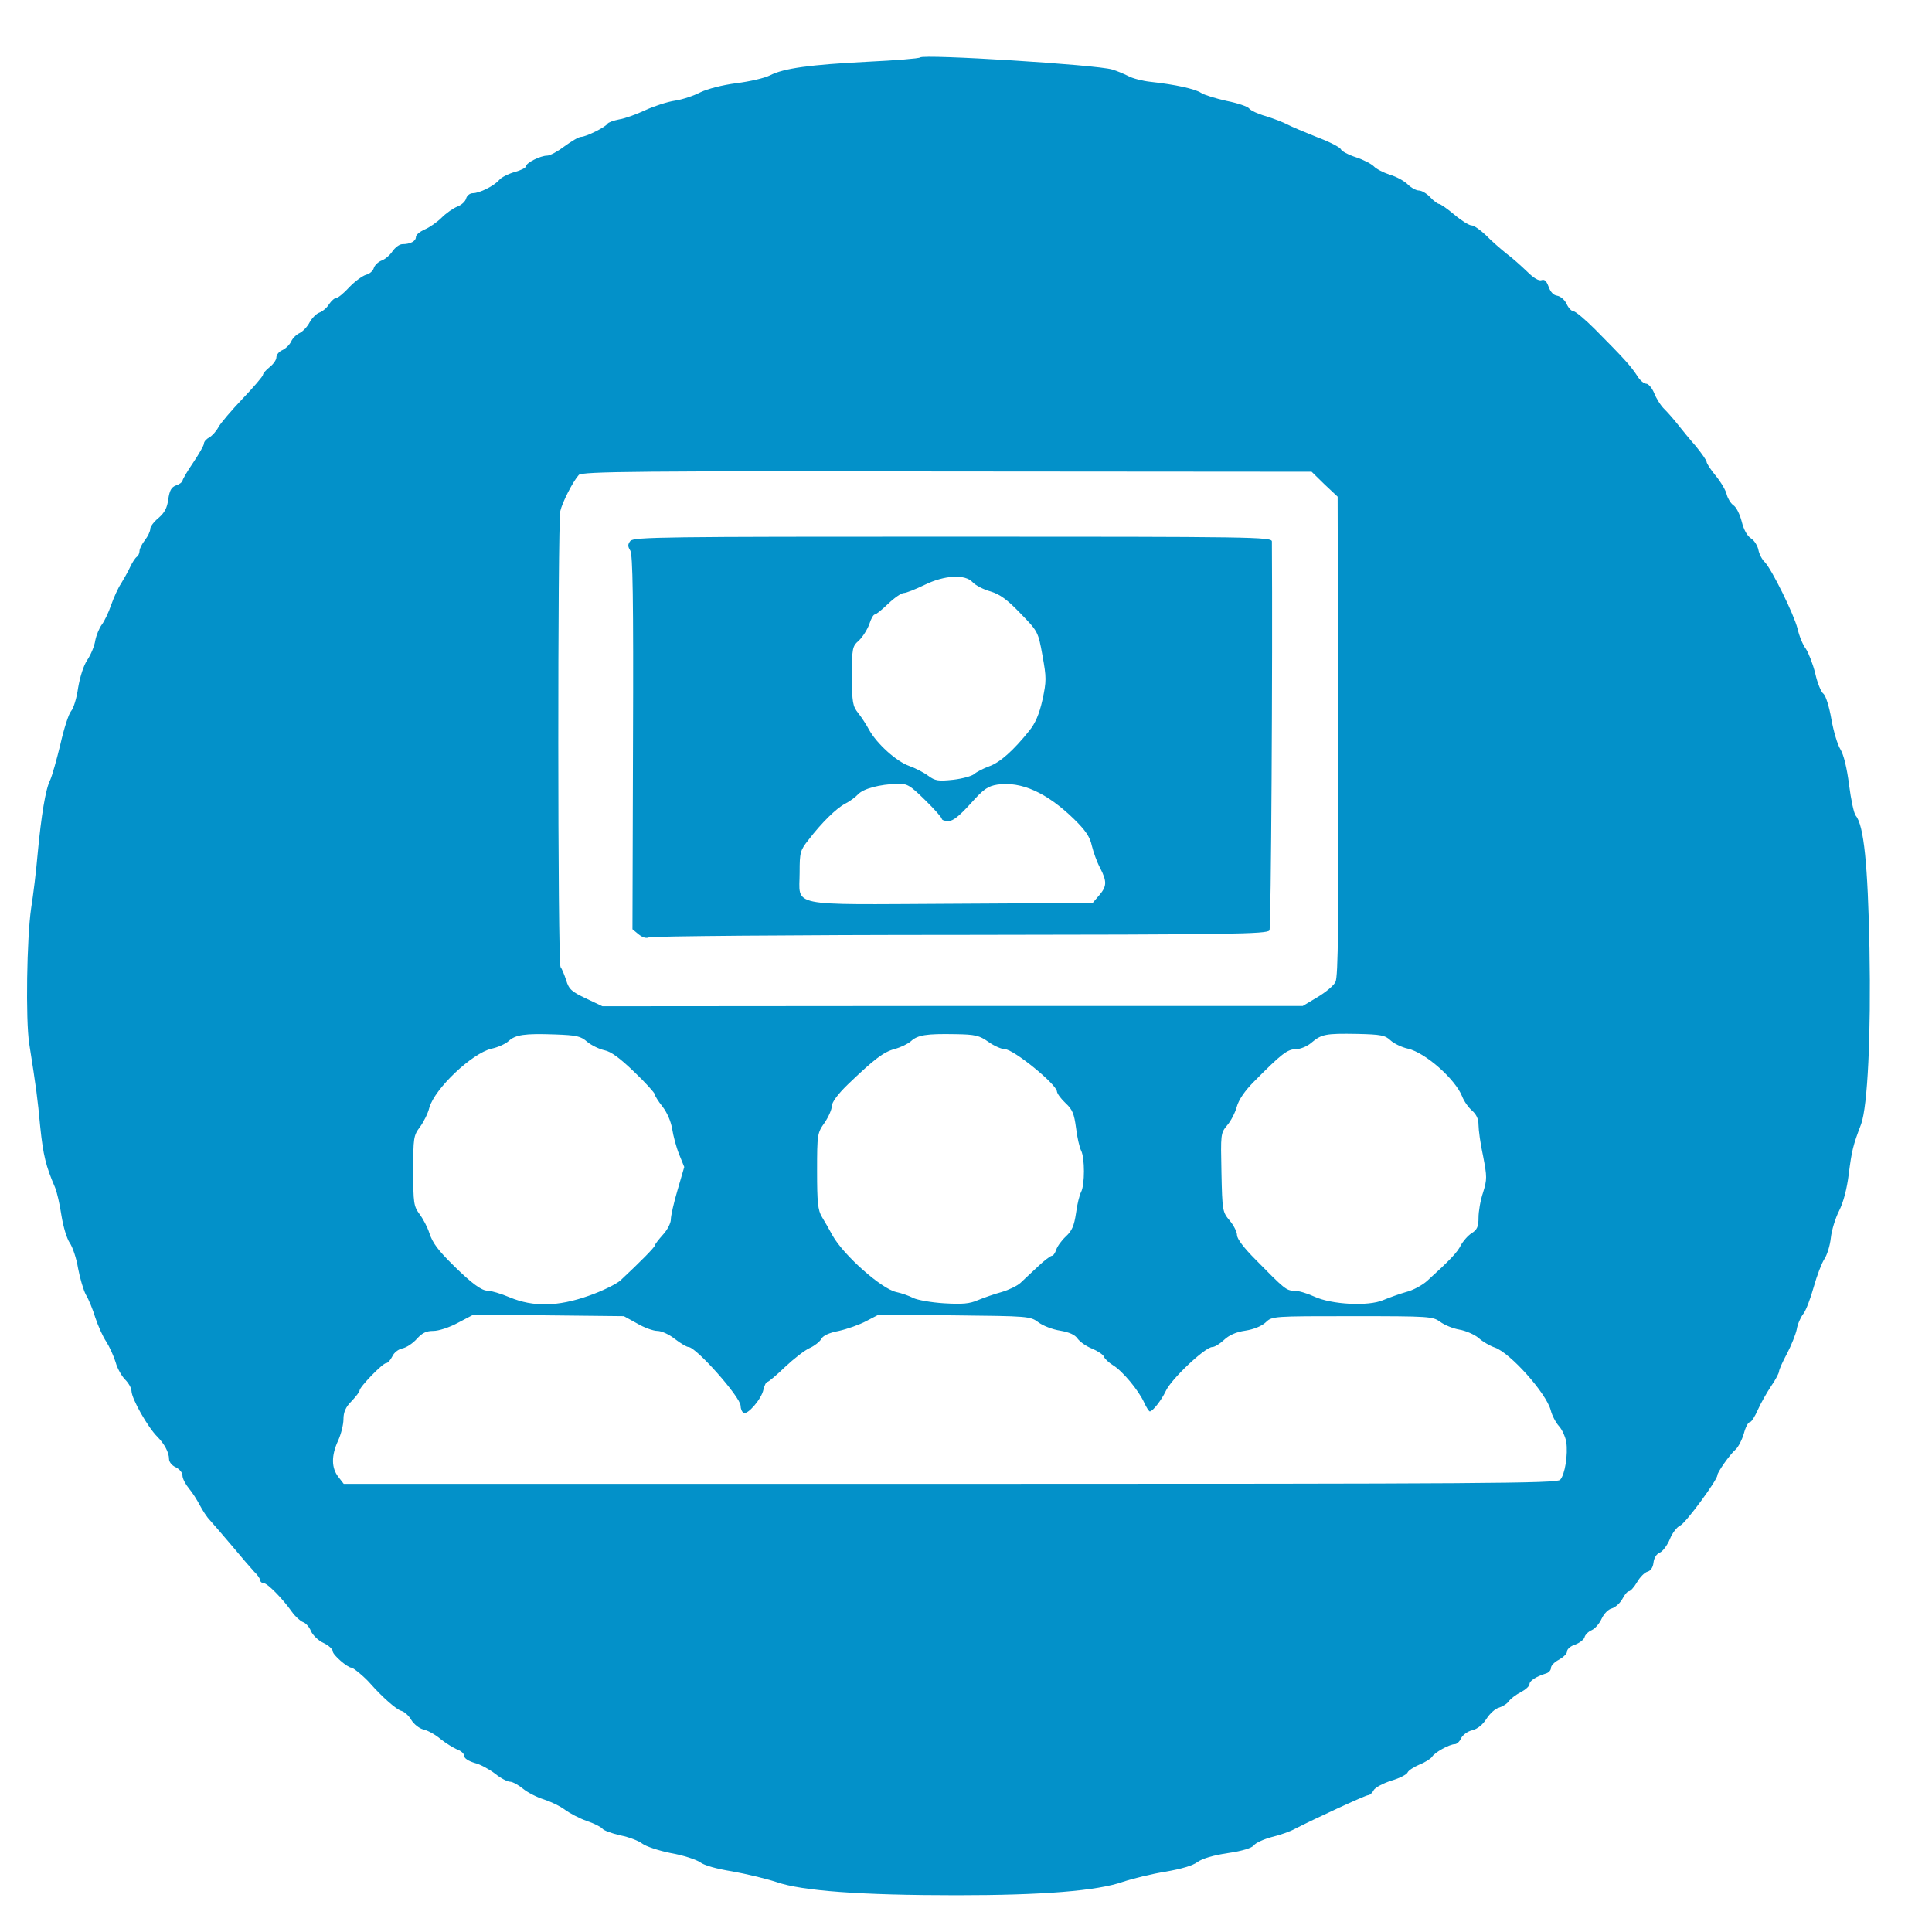
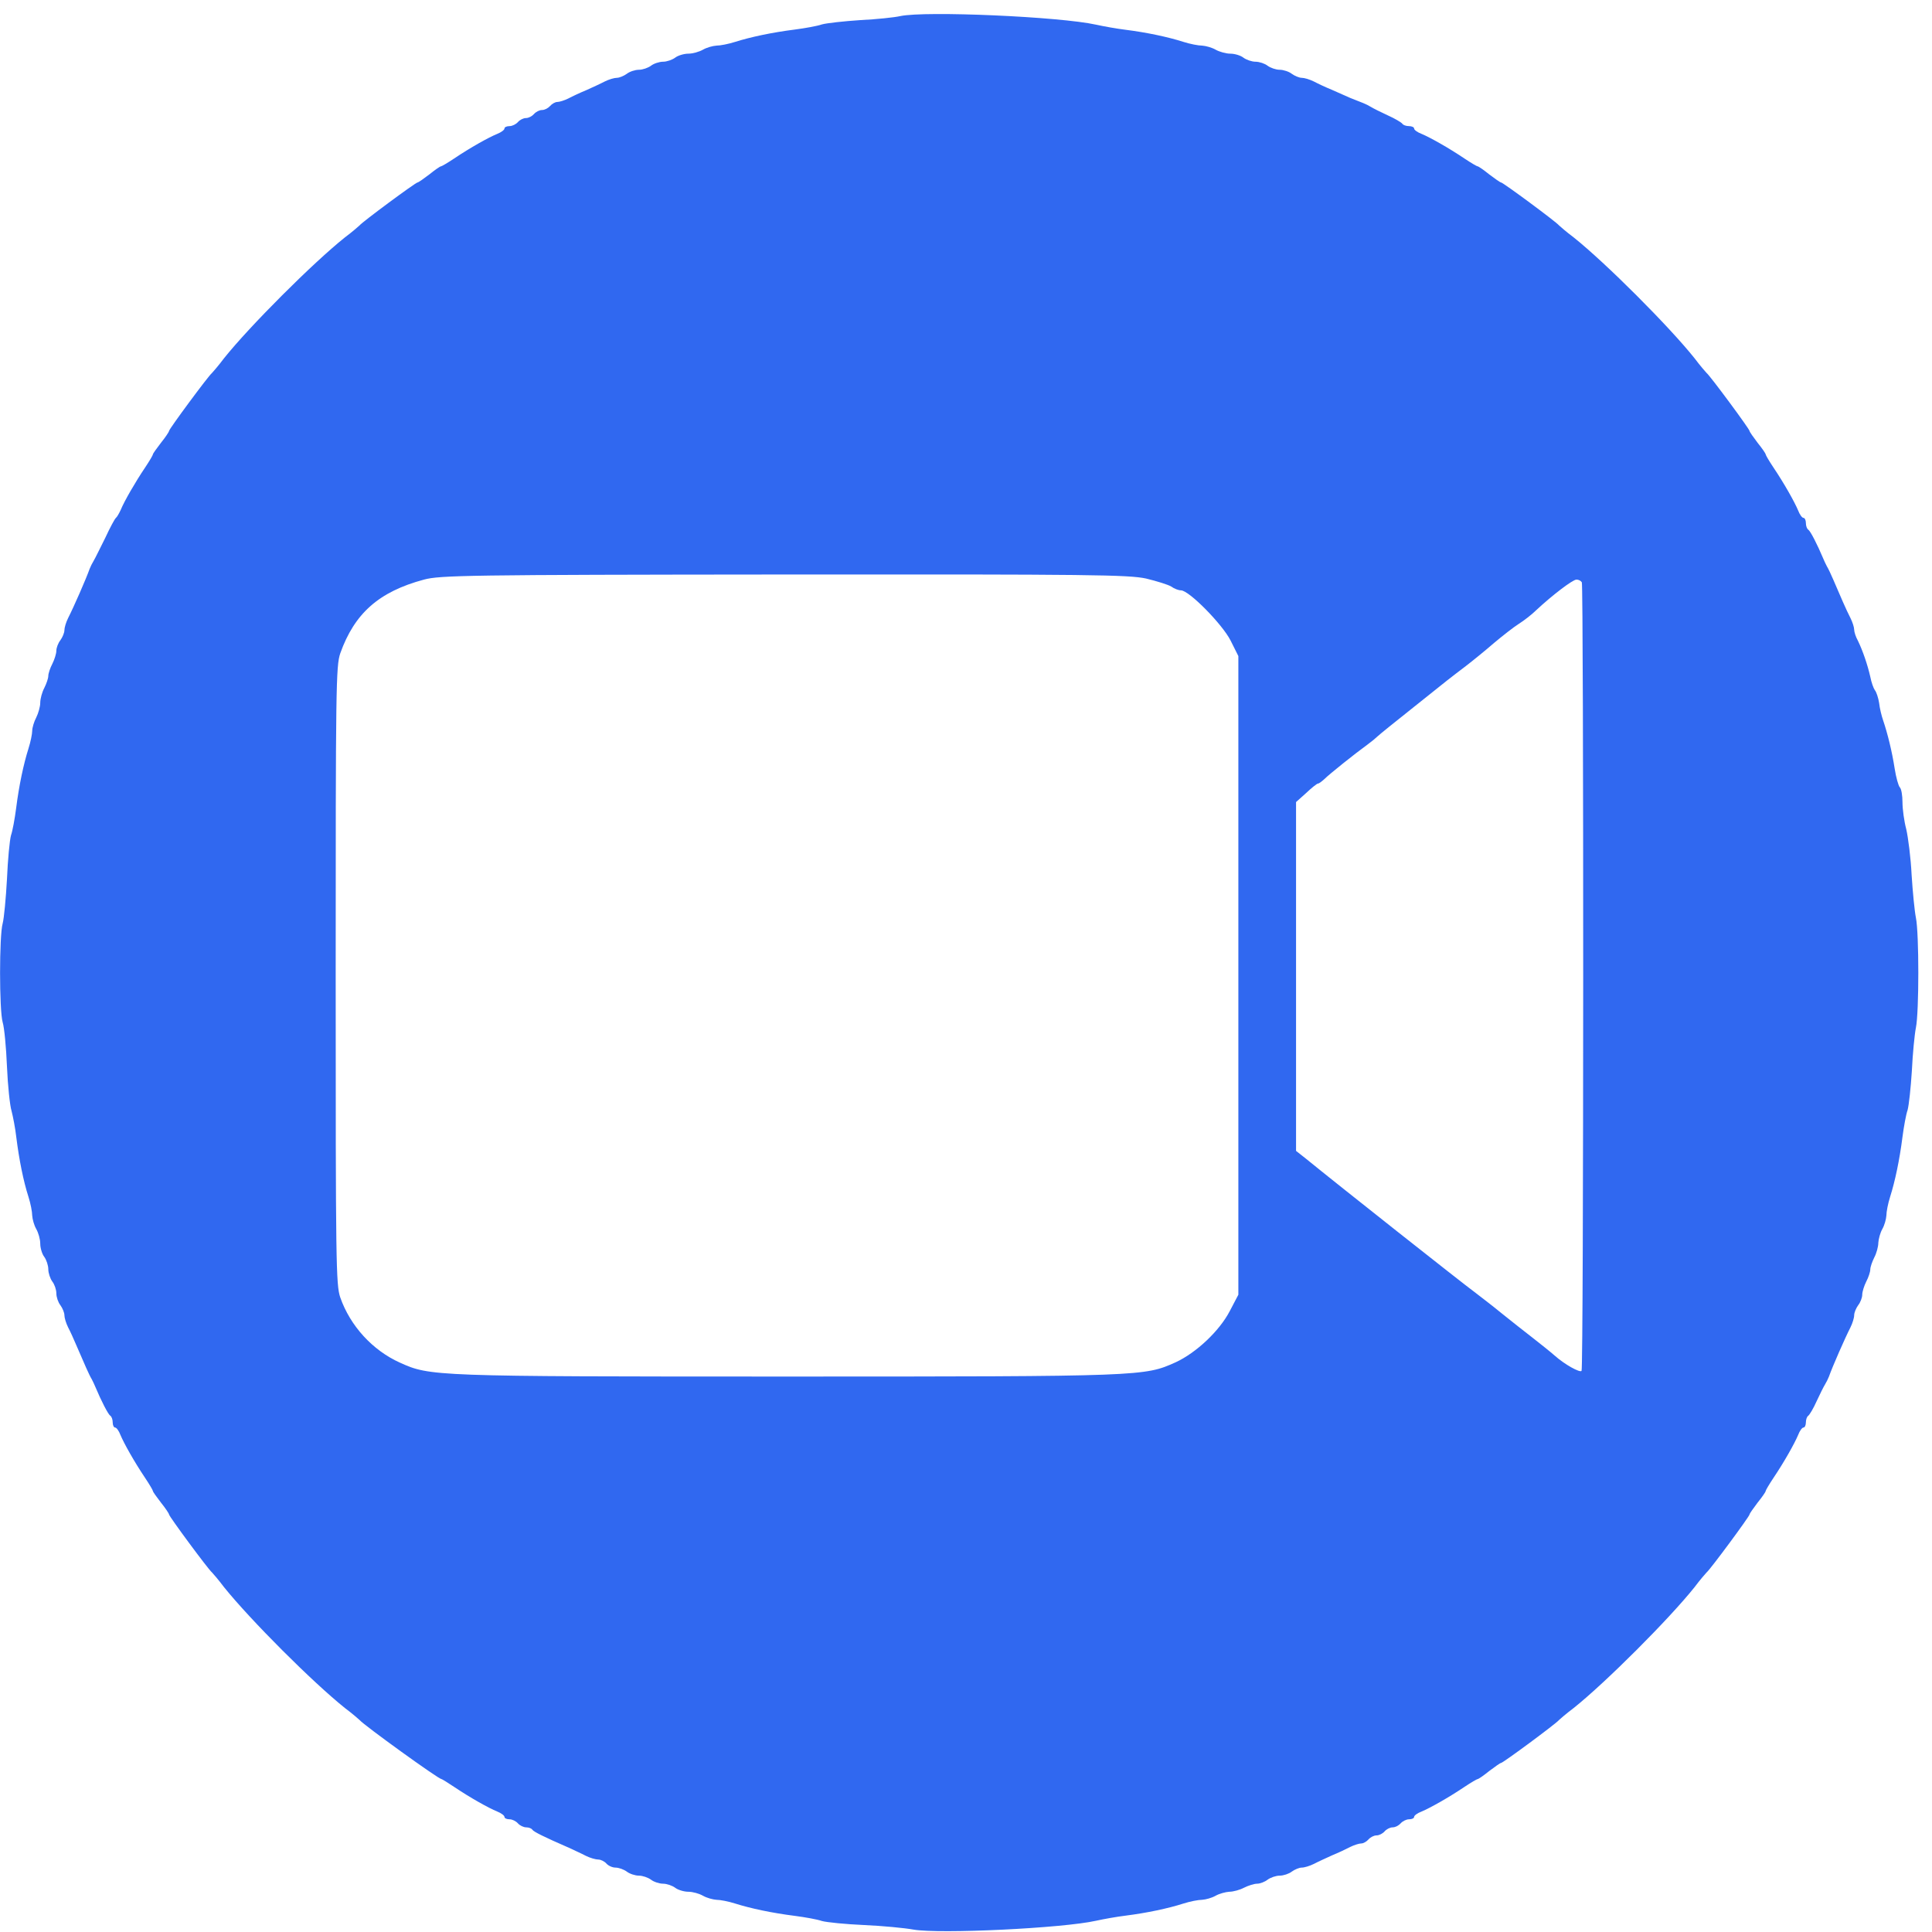
<svg xmlns="http://www.w3.org/2000/svg" version="1.0" width="24px" height="24px" viewBox="0 0 720 720" preserveAspectRatio="xMidYMid meet">
-   <g transform="translate(0,720) scale(0.1,-0.1)" fill="#0391c9" stroke="none">
-     <path d="M3429 6986 c-4 -4 -92 -11 -195 -16 -214 -11 -313 -24 -365 -51 -20 -10 -76 -23 -125 -29 -53 -7 -107 -21 -134 -34 -25 -13 -67 -27 -94 -31 -28 -4 -77 -20 -110 -35 -34 -16 -78 -32 -99 -35 -20 -4 -40 -11 -43 -16 -8 -13 -80 -49 -99 -49 -8 0 -35 -16 -61 -35 -25 -19 -54 -35 -65 -35 -25 0 -79 -27 -79 -40 0 -5 -19 -15 -42 -21 -24 -7 -50 -20 -58 -30 -19 -22 -73 -49 -98 -49 -11 0 -22 -9 -25 -20 -3 -11 -17 -24 -33 -30 -15 -6 -41 -24 -58 -41 -17 -17 -46 -37 -63 -44 -18 -8 -33 -20 -33 -28 0 -16 -21 -27 -51 -27 -10 0 -26 -12 -36 -26 -9 -14 -27 -30 -41 -35 -13 -5 -26 -18 -29 -28 -3 -11 -16 -22 -29 -25 -13 -4 -41 -24 -62 -46 -20 -22 -42 -40 -48 -40 -7 0 -19 -11 -28 -24 -8 -14 -25 -27 -36 -31 -11 -4 -27 -20 -36 -36 -8 -16 -25 -34 -37 -40 -13 -6 -27 -20 -32 -32 -6 -12 -20 -26 -33 -32 -12 -5 -22 -17 -22 -27 0 -9 -11 -25 -25 -36 -14 -11 -25 -24 -25 -29 0 -5 -34 -45 -76 -89 -41 -43 -82 -91 -90 -106 -8 -15 -23 -32 -34 -38 -11 -6 -20 -16 -20 -23 0 -7 -18 -38 -40 -71 -22 -32 -40 -63 -40 -68 0 -4 -11 -13 -24 -17 -18 -7 -24 -19 -29 -52 -4 -32 -14 -50 -36 -69 -17 -14 -31 -32 -31 -41 0 -9 -9 -28 -20 -42 -11 -14 -20 -32 -20 -40 0 -9 -5 -19 -10 -22 -6 -4 -17 -21 -25 -38 -8 -18 -24 -45 -34 -62 -11 -16 -27 -52 -37 -80 -9 -27 -25 -60 -34 -72 -10 -13 -21 -40 -25 -60 -3 -21 -17 -54 -30 -73 -14 -21 -27 -63 -34 -104 -5 -37 -17 -76 -26 -86 -9 -10 -27 -66 -40 -124 -14 -58 -31 -118 -38 -133 -17 -33 -33 -129 -47 -278 -5 -60 -16 -150 -24 -200 -16 -109 -21 -415 -7 -505 26 -165 31 -202 41 -310 11 -106 21 -146 55 -225 7 -16 18 -64 24 -105 7 -43 20 -86 31 -102 10 -14 25 -57 31 -95 7 -37 20 -81 29 -98 10 -16 26 -55 35 -85 10 -30 28 -71 41 -90 12 -19 28 -54 35 -77 6 -23 23 -52 35 -64 13 -13 24 -32 24 -43 1 -30 61 -135 96 -170 27 -27 44 -59 44 -84 0 -10 11 -24 25 -30 14 -7 25 -20 25 -31 0 -11 11 -32 24 -48 13 -15 31 -44 41 -63 10 -19 26 -44 37 -55 10 -11 47 -54 81 -94 34 -41 72 -85 84 -98 13 -12 23 -27 23 -33 0 -5 6 -10 13 -10 13 0 70 -57 105 -107 12 -17 31 -34 41 -38 10 -3 24 -18 30 -34 7 -15 27 -35 47 -44 19 -9 34 -23 34 -31 0 -13 55 -61 70 -61 7 0 50 -36 69 -58 46 -52 98 -98 117 -103 11 -3 28 -18 37 -34 9 -15 29 -31 44 -35 16 -3 45 -19 65 -36 20 -16 48 -33 62 -39 15 -5 26 -16 26 -24 0 -9 16 -19 39 -26 21 -5 55 -24 76 -40 21 -17 46 -30 56 -30 9 0 31 -12 48 -26 17 -14 52 -32 78 -40 25 -8 61 -25 79 -39 18 -13 54 -32 80 -41 27 -9 53 -22 59 -29 5 -7 36 -18 67 -25 31 -6 68 -20 82 -31 13 -10 61 -26 106 -35 46 -8 94 -24 109 -34 15 -12 63 -25 119 -34 51 -9 126 -27 166 -40 95 -33 314 -49 671 -49 320 0 523 16 620 50 39 13 110 30 160 38 57 10 100 22 118 36 19 13 59 25 113 33 55 8 89 19 97 29 6 9 37 23 67 31 30 7 69 21 85 30 72 37 264 126 274 126 6 0 15 8 20 18 5 10 35 26 66 36 31 9 58 23 61 31 3 7 23 20 44 29 21 8 42 22 47 29 9 16 65 47 85 47 7 0 18 10 23 22 6 12 24 26 42 30 20 5 39 21 53 43 12 19 33 38 46 41 13 4 30 14 37 24 6 9 27 25 45 34 17 9 32 22 32 30 0 12 24 28 63 40 9 3 17 12 17 20 0 9 13 22 30 31 16 9 30 22 30 31 0 8 13 20 30 25 16 6 32 18 35 27 2 10 15 22 27 27 13 6 29 25 37 43 9 19 25 35 38 38 13 4 30 19 39 35 8 16 19 29 25 29 5 0 19 15 30 34 11 19 28 36 39 39 11 3 20 15 22 33 2 18 11 33 24 38 11 5 28 28 37 50 9 23 27 46 39 51 20 9 138 169 138 187 0 11 46 77 68 96 10 9 24 36 31 60 6 23 16 42 22 42 6 0 19 21 30 46 11 25 34 65 50 89 16 23 29 48 29 54 0 6 13 36 30 67 16 31 32 71 36 90 3 19 14 44 24 57 10 12 27 57 39 100 12 43 30 90 40 105 10 15 21 50 24 79 3 28 17 74 31 101 16 32 29 81 36 138 11 85 15 104 46 185 24 67 37 328 31 654 -6 314 -21 459 -51 495 -7 8 -18 60 -25 115 -8 63 -20 112 -32 132 -11 17 -26 68 -34 113 -8 47 -21 87 -29 94 -9 6 -23 40 -31 76 -9 36 -25 77 -35 92 -11 14 -25 48 -31 75 -14 55 -96 221 -122 248 -10 9 -21 30 -24 46 -3 15 -15 35 -28 43 -14 9 -27 33 -34 62 -7 27 -20 54 -31 61 -10 7 -21 25 -25 40 -3 15 -22 47 -41 70 -19 23 -34 46 -34 52 0 5 -18 31 -40 58 -23 26 -53 63 -68 82 -15 19 -37 44 -49 56 -13 12 -30 39 -38 59 -8 20 -22 36 -30 36 -8 0 -23 12 -32 27 -26 40 -51 67 -159 176 -37 37 -73 67 -80 67 -7 0 -19 12 -26 28 -7 15 -23 28 -35 30 -14 2 -25 14 -32 34 -8 21 -15 28 -26 24 -10 -4 -30 8 -54 32 -21 20 -55 51 -77 67 -21 17 -56 47 -76 68 -21 20 -45 37 -54 37 -9 0 -38 18 -64 40 -26 22 -52 40 -57 40 -5 0 -20 11 -33 25 -13 14 -32 25 -42 25 -10 0 -29 10 -42 23 -12 12 -42 29 -67 36 -24 8 -51 22 -59 31 -9 9 -39 25 -67 34 -28 9 -54 23 -56 30 -3 7 -43 28 -89 45 -45 18 -95 39 -110 47 -15 8 -51 22 -80 31 -29 8 -57 21 -63 29 -5 7 -43 20 -84 28 -40 9 -83 22 -95 30 -23 15 -96 31 -187 41 -30 3 -69 13 -85 22 -16 8 -42 19 -59 24 -58 18 -704 58 -716 45z m1507 -1591 l49 -46 2 -892 c2 -696 0 -897 -10 -916 -6 -14 -37 -39 -67 -57 l-55 -33 -1305 0 -1305 -1 -61 29 c-53 25 -64 34 -74 68 -7 21 -16 43 -21 49 -11 14 -11 1645 -1 1699 7 32 46 109 69 135 12 13 226 15 1434 13 l1297 -1 48 -47z m-2747 -2078 c16 -13 45 -27 64 -31 24 -5 56 -28 111 -81 42 -40 76 -78 76 -83 0 -5 13 -26 29 -46 17 -22 31 -54 36 -83 4 -26 15 -68 26 -95 l19 -47 -25 -86 c-14 -47 -25 -96 -25 -110 0 -13 -13 -39 -30 -57 -16 -18 -30 -36 -30 -40 0 -6 -53 -60 -128 -130 -16 -14 -69 -40 -118 -57 -116 -41 -207 -42 -294 -6 -33 14 -70 25 -83 25 -22 0 -59 27 -125 92 -60 59 -80 86 -92 123 -7 22 -24 54 -37 71 -21 29 -23 40 -23 161 0 122 1 131 25 163 14 19 30 51 35 72 20 71 159 203 232 220 24 5 52 18 63 28 26 24 60 29 173 25 81 -3 96 -6 121 -28z m1495 0 c21 -15 49 -27 61 -27 32 0 193 -131 194 -158 1 -8 15 -27 32 -43 26 -24 32 -40 39 -92 4 -35 13 -73 19 -85 14 -27 14 -127 0 -154 -6 -11 -15 -47 -19 -79 -7 -47 -15 -66 -38 -87 -16 -15 -32 -37 -36 -50 -4 -12 -11 -22 -16 -22 -5 0 -29 -18 -52 -40 -24 -22 -53 -50 -65 -61 -12 -11 -43 -26 -70 -34 -26 -7 -66 -21 -88 -30 -32 -14 -58 -16 -127 -12 -47 3 -99 12 -115 20 -15 8 -44 18 -63 22 -55 12 -195 136 -237 210 -12 22 -30 54 -40 70 -15 25 -18 54 -18 171 0 137 1 142 28 180 15 22 27 50 27 62 0 14 22 44 59 80 99 95 134 122 176 133 22 6 49 19 60 29 25 23 58 28 165 26 75 -1 90 -5 124 -29z m1498 6 c13 -12 42 -26 65 -31 65 -15 176 -113 202 -178 7 -18 23 -41 37 -53 16 -14 24 -31 24 -53 0 -18 7 -71 17 -116 15 -78 15 -87 0 -136 -10 -29 -17 -71 -17 -94 0 -33 -5 -45 -26 -58 -14 -9 -32 -30 -40 -45 -13 -26 -38 -53 -126 -133 -18 -16 -53 -35 -78 -41 -25 -7 -63 -21 -85 -30 -55 -24 -192 -17 -257 13 -26 12 -59 22 -75 22 -29 0 -36 6 -145 117 -41 41 -68 76 -68 90 0 12 -12 36 -27 54 -27 32 -28 36 -31 179 -3 144 -3 147 21 176 14 16 30 47 36 69 7 26 30 60 65 95 102 103 124 120 155 120 16 0 42 10 58 24 38 32 53 35 170 33 89 -2 105 -5 125 -24z m-2808 -1055 c27 -16 61 -28 76 -28 15 0 44 -13 65 -30 21 -16 44 -30 51 -30 28 0 194 -187 194 -219 0 -11 5 -23 11 -26 14 -10 67 51 74 86 4 16 10 29 15 29 4 0 34 25 66 56 33 31 73 62 91 70 18 8 37 23 43 33 6 13 29 24 66 31 31 7 77 23 103 37 l46 24 282 -3 c276 -3 282 -3 313 -26 17 -13 54 -27 81 -31 34 -6 55 -15 65 -30 9 -12 33 -29 54 -37 21 -9 41 -22 44 -30 3 -8 18 -22 34 -32 35 -21 95 -93 116 -139 8 -18 18 -33 21 -33 11 0 44 43 59 75 19 44 147 165 174 165 9 0 28 12 43 26 19 18 45 30 80 35 32 5 61 17 76 31 24 23 26 23 323 23 289 0 299 -1 327 -21 16 -12 48 -25 71 -29 24 -4 56 -18 72 -31 15 -14 43 -30 61 -36 57 -20 190 -168 208 -233 5 -21 20 -48 31 -60 11 -12 23 -38 27 -58 7 -48 -5 -123 -23 -142 -14 -13 -272 -15 -2274 -15 l-2259 0 -20 26 c-26 33 -27 79 -1 135 11 24 20 60 20 80 0 26 8 45 30 67 17 18 30 35 30 40 0 13 86 102 99 102 6 0 16 11 23 25 6 14 23 27 38 30 15 3 39 19 54 36 20 22 35 29 61 29 20 0 60 13 93 31 l57 30 280 -3 280 -3 49 -27z" />
-     <path d="M2349 5184 c-10 -13 -10 -20 0 -36 9 -15 12 -174 10 -716 l-2 -695 23 -19 c15 -12 29 -16 39 -11 9 4 531 9 1160 9 1011 1 1145 3 1152 17 6 11 12 1003 9 1449 0 17 -67 18 -1189 18 -1074 0 -1190 -1 -1202 -16z m1276 -154 c10 -11 40 -27 66 -34 36 -11 62 -30 112 -82 65 -67 66 -68 82 -157 15 -83 15 -95 0 -165 -12 -54 -27 -88 -49 -115 -60 -75 -110 -119 -150 -133 -22 -8 -47 -21 -56 -29 -8 -7 -43 -17 -78 -21 -56 -6 -67 -4 -93 15 -16 12 -49 29 -72 37 -47 17 -119 82 -148 134 -10 19 -29 48 -41 63 -20 25 -23 39 -23 137 0 106 1 111 27 134 14 14 31 41 38 61 6 19 15 35 20 35 5 0 27 18 50 40 23 22 49 40 58 40 9 0 44 14 77 30 75 37 152 41 180 10z m-177 -812 c34 -33 62 -65 62 -70 0 -4 11 -8 24 -8 18 0 41 19 83 65 49 55 64 65 100 71 89 13 184 -30 285 -128 44 -43 60 -67 67 -100 6 -24 19 -61 31 -83 26 -51 25 -68 -4 -102 l-24 -28 -526 -3 c-619 -3 -566 -14 -566 117 0 74 2 82 33 121 49 64 104 118 137 135 16 8 38 24 48 35 20 21 79 37 147 39 36 1 46 -5 103 -61z" />
+   <g transform="translate(0,720) scale(0.1,-0.1)" fill="#3068f0" stroke="none">
+     <path d="M3355 7140 c-22 -5 -89 -12 -150 -15 -60 -4 -124 -11 -142 -16 -17 -6 -62 -14 -100 -19 -87 -11 -166 -28 -223 -46 -25 -8 -56 -14 -70 -14 -14 -1 -36 -7 -50 -15 -14 -8 -38 -15 -55 -15 -16 0 -39 -7 -49 -15 -11 -8 -31 -15 -45 -15 -14 0 -35 -7 -45 -15 -11 -8 -31 -15 -45 -15 -14 0 -35 -7 -45 -15 -11 -8 -28 -15 -37 -15 -10 0 -30 -6 -46 -14 -15 -8 -46 -22 -68 -32 -22 -9 -52 -23 -67 -31 -14 -7 -33 -13 -41 -13 -8 0 -20 -7 -27 -15 -7 -8 -20 -15 -30 -15 -10 0 -23 -7 -30 -15 -7 -8 -20 -15 -30 -15 -10 0 -23 -7 -30 -15 -7 -8 -21 -15 -31 -15 -11 0 -19 -4 -19 -9 0 -5 -12 -14 -27 -20 -32 -13 -100 -51 -161 -92 -24 -16 -46 -29 -49 -29 -3 0 -22 -13 -43 -30 -21 -16 -41 -30 -44 -30 -7 0 -206 -147 -216 -160 -3 -3 -27 -24 -55 -45 -119 -95 -355 -331 -450 -450 -21 -28 -42 -52 -45 -55 -13 -10 -160 -209 -160 -216 0 -3 -13 -23 -30 -44 -16 -21 -30 -40 -30 -43 0 -3 -13 -25 -29 -49 -37 -55 -78 -126 -91 -158 -6 -13 -14 -27 -18 -30 -4 -3 -22 -36 -40 -75 -19 -38 -38 -77 -43 -85 -5 -8 -12 -22 -15 -30 -13 -37 -60 -144 -80 -183 -8 -16 -14 -36 -14 -46 0 -9 -7 -26 -15 -37 -8 -10 -15 -28 -15 -39 0 -11 -7 -33 -15 -49 -8 -15 -15 -36 -15 -45 0 -9 -7 -29 -15 -45 -8 -15 -15 -40 -15 -55 0 -14 -7 -39 -15 -55 -8 -15 -15 -38 -15 -50 0 -11 -6 -41 -14 -66 -18 -57 -35 -136 -46 -223 -5 -38 -13 -83 -19 -100 -5 -18 -12 -91 -15 -163 -4 -72 -11 -146 -16 -165 -13 -45 -13 -324 0 -369 6 -19 13 -93 16 -165 3 -71 11 -146 17 -165 5 -19 14 -64 18 -100 10 -80 26 -161 45 -220 8 -25 14 -56 14 -70 1 -14 7 -36 15 -50 8 -14 15 -38 15 -55 0 -16 7 -39 15 -49 8 -11 15 -32 15 -46 0 -14 7 -35 15 -46 8 -10 15 -30 15 -44 0 -14 7 -34 15 -44 8 -11 15 -28 15 -37 0 -10 6 -30 14 -46 8 -15 21 -44 29 -63 32 -74 50 -116 59 -130 4 -8 11 -22 14 -30 21 -50 47 -101 55 -106 5 -3 9 -14 9 -25 0 -10 4 -19 9 -19 5 0 14 -12 20 -28 13 -31 51 -99 92 -160 16 -24 29 -46 29 -49 0 -3 14 -22 30 -43 17 -21 30 -41 30 -44 0 -7 147 -206 160 -216 3 -3 24 -27 45 -55 99 -123 329 -353 450 -450 28 -21 52 -42 55 -45 17 -20 294 -220 305 -220 2 0 23 -13 47 -29 61 -41 129 -79 161 -92 15 -6 27 -15 27 -20 0 -5 8 -9 19 -9 10 0 24 -7 31 -15 7 -8 21 -15 31 -15 10 0 20 -4 23 -9 6 -8 42 -26 136 -67 19 -9 48 -22 63 -30 16 -8 37 -14 47 -14 9 0 23 -7 30 -15 7 -8 22 -15 34 -15 12 0 31 -7 42 -15 10 -8 31 -15 45 -15 14 0 34 -7 45 -15 10 -8 31 -15 45 -15 14 0 34 -7 45 -15 10 -8 33 -15 49 -15 17 0 41 -7 55 -15 14 -8 36 -14 50 -15 14 0 45 -6 70 -14 57 -18 136 -35 223 -46 38 -5 83 -13 100 -19 18 -5 88 -12 156 -15 69 -3 152 -11 185 -17 98 -17 557 5 681 33 27 6 77 15 110 19 79 10 159 27 215 45 25 8 56 14 70 14 14 1 36 7 50 15 14 8 37 14 51 15 15 0 40 7 55 15 16 8 38 15 49 15 11 0 29 7 39 15 11 8 31 15 45 15 14 0 35 7 45 15 11 8 28 15 37 15 10 0 30 6 46 14 15 8 46 22 68 32 22 9 52 23 67 31 14 7 33 13 41 13 8 0 20 7 27 15 7 8 20 15 30 15 10 0 23 7 30 15 7 8 20 15 30 15 10 0 23 7 30 15 7 8 21 15 31 15 11 0 19 4 19 9 0 5 12 14 28 20 31 13 99 51 160 92 24 16 46 29 49 29 3 0 22 13 43 30 21 16 41 30 44 30 7 0 206 147 216 160 3 3 27 24 55 45 119 95 355 331 450 450 21 28 42 52 45 55 13 10 160 209 160 216 0 3 14 23 30 44 17 21 30 40 30 43 0 3 13 25 29 49 41 61 79 129 92 160 6 16 15 28 20 28 5 0 9 9 9 19 0 11 4 22 9 25 5 4 19 27 31 54 12 26 26 54 31 62 5 8 12 22 15 30 13 37 60 144 80 183 8 16 14 36 14 46 0 9 7 26 15 37 8 10 15 28 15 39 0 11 7 33 15 49 8 15 15 36 15 45 0 9 7 29 15 45 8 15 15 40 15 55 1 14 7 37 15 51 8 14 14 36 15 50 0 14 6 45 14 70 18 57 35 136 46 223 5 38 13 83 19 100 5 18 12 84 16 147 3 63 10 135 15 160 12 58 12 352 0 410 -5 25 -12 97 -16 160 -3 63 -13 140 -20 170 -8 30 -14 75 -14 100 0 25 -4 50 -10 56 -5 5 -14 37 -19 69 -10 65 -27 133 -43 180 -6 17 -13 46 -15 65 -3 19 -10 41 -16 48 -5 7 -13 29 -17 50 -10 44 -28 97 -46 134 -8 14 -14 33 -14 41 0 9 -6 28 -14 44 -15 29 -38 82 -64 143 -8 19 -19 42 -24 50 -4 8 -11 22 -14 30 -21 50 -47 101 -55 106 -5 3 -9 14 -9 25 0 10 -4 19 -9 19 -5 0 -14 12 -20 28 -13 31 -51 99 -92 160 -16 24 -29 46 -29 49 0 3 -13 22 -30 43 -16 21 -30 41 -30 44 0 7 -147 206 -160 216 -3 3 -24 27 -45 55 -95 119 -331 355 -450 450 -28 21 -52 42 -55 45 -10 13 -209 160 -216 160 -3 0 -23 14 -44 30 -21 17 -40 30 -43 30 -3 0 -25 13 -49 29 -61 41 -129 79 -160 92 -16 6 -28 15 -28 20 0 5 -9 9 -19 9 -11 0 -22 4 -25 9 -4 5 -27 19 -54 31 -26 12 -54 26 -62 31 -8 5 -22 12 -30 15 -8 3 -30 12 -48 19 -18 8 -49 22 -70 31 -20 8 -50 22 -65 30 -16 8 -36 14 -46 14 -9 0 -26 7 -37 15 -10 8 -31 15 -45 15 -14 0 -34 7 -45 15 -10 8 -31 15 -45 15 -14 0 -34 7 -45 15 -10 8 -32 15 -49 15 -16 0 -41 7 -55 15 -14 8 -36 14 -50 15 -14 0 -45 6 -70 14 -56 18 -136 35 -215 45 -33 4 -83 13 -110 19 -135 30 -636 52 -730 32z m916 -2096 c41 -10 83 -23 94 -30 11 -8 27 -14 36 -14 30 0 154 -126 185 -187 l29 -58 0 -1190 0 -1190 -32 -61 c-39 -75 -126 -156 -202 -191 -116 -52 -119 -53 -1446 -53 -1325 0 -1332 1 -1445 52 -102 46 -185 137 -222 243 -16 47 -17 128 -17 1200 0 1074 1 1153 17 1200 53 149 144 230 312 275 60 16 158 18 1341 19 1151 1 1284 -1 1350 -15z m1624 -14 c7 -11 7 -2932 -1 -2939 -7 -7 -63 24 -100 57 -17 15 -55 45 -83 67 -29 22 -80 63 -114 90 -34 28 -80 63 -102 80 -40 29 -517 406 -627 496 l-38 30 0 650 0 650 38 34 c20 19 40 35 44 35 4 0 14 8 24 17 18 18 113 94 160 128 15 11 32 25 38 31 6 6 63 52 126 102 142 114 144 115 203 160 26 20 74 59 105 86 31 26 73 59 92 71 19 12 49 35 65 51 60 56 136 114 150 114 8 0 16 -4 20 -10z" />
  </g>
</svg>
